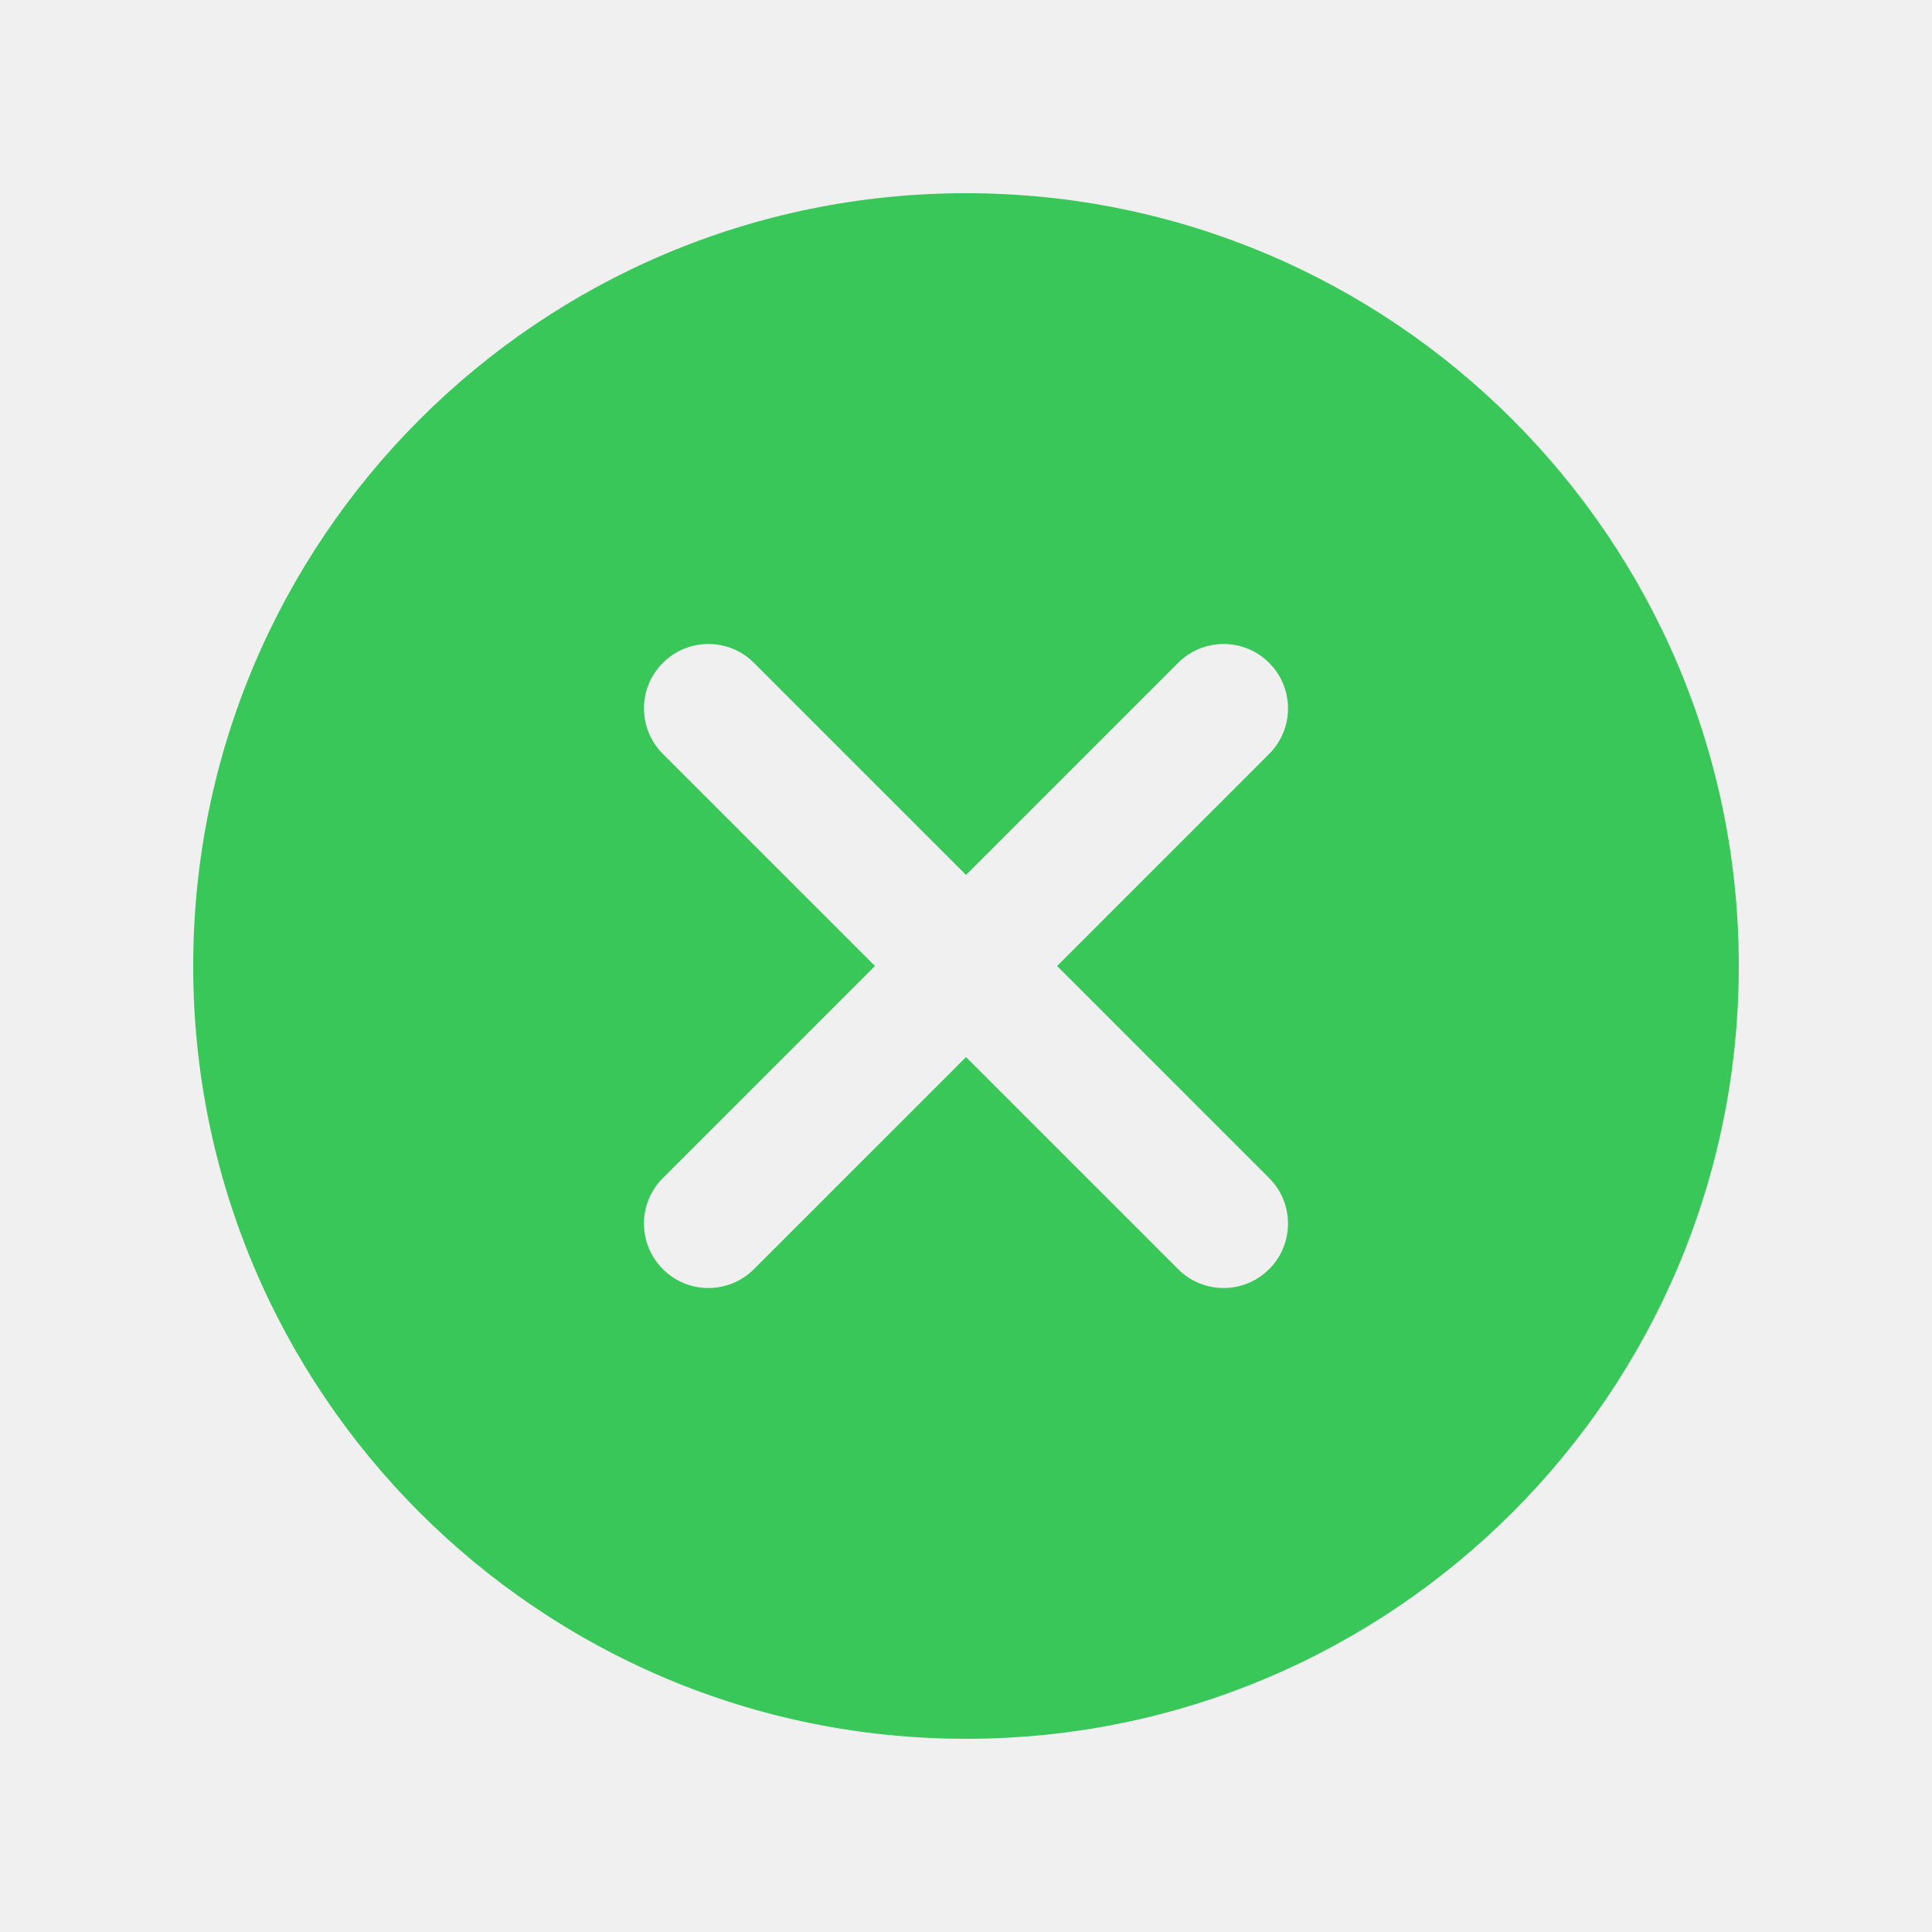
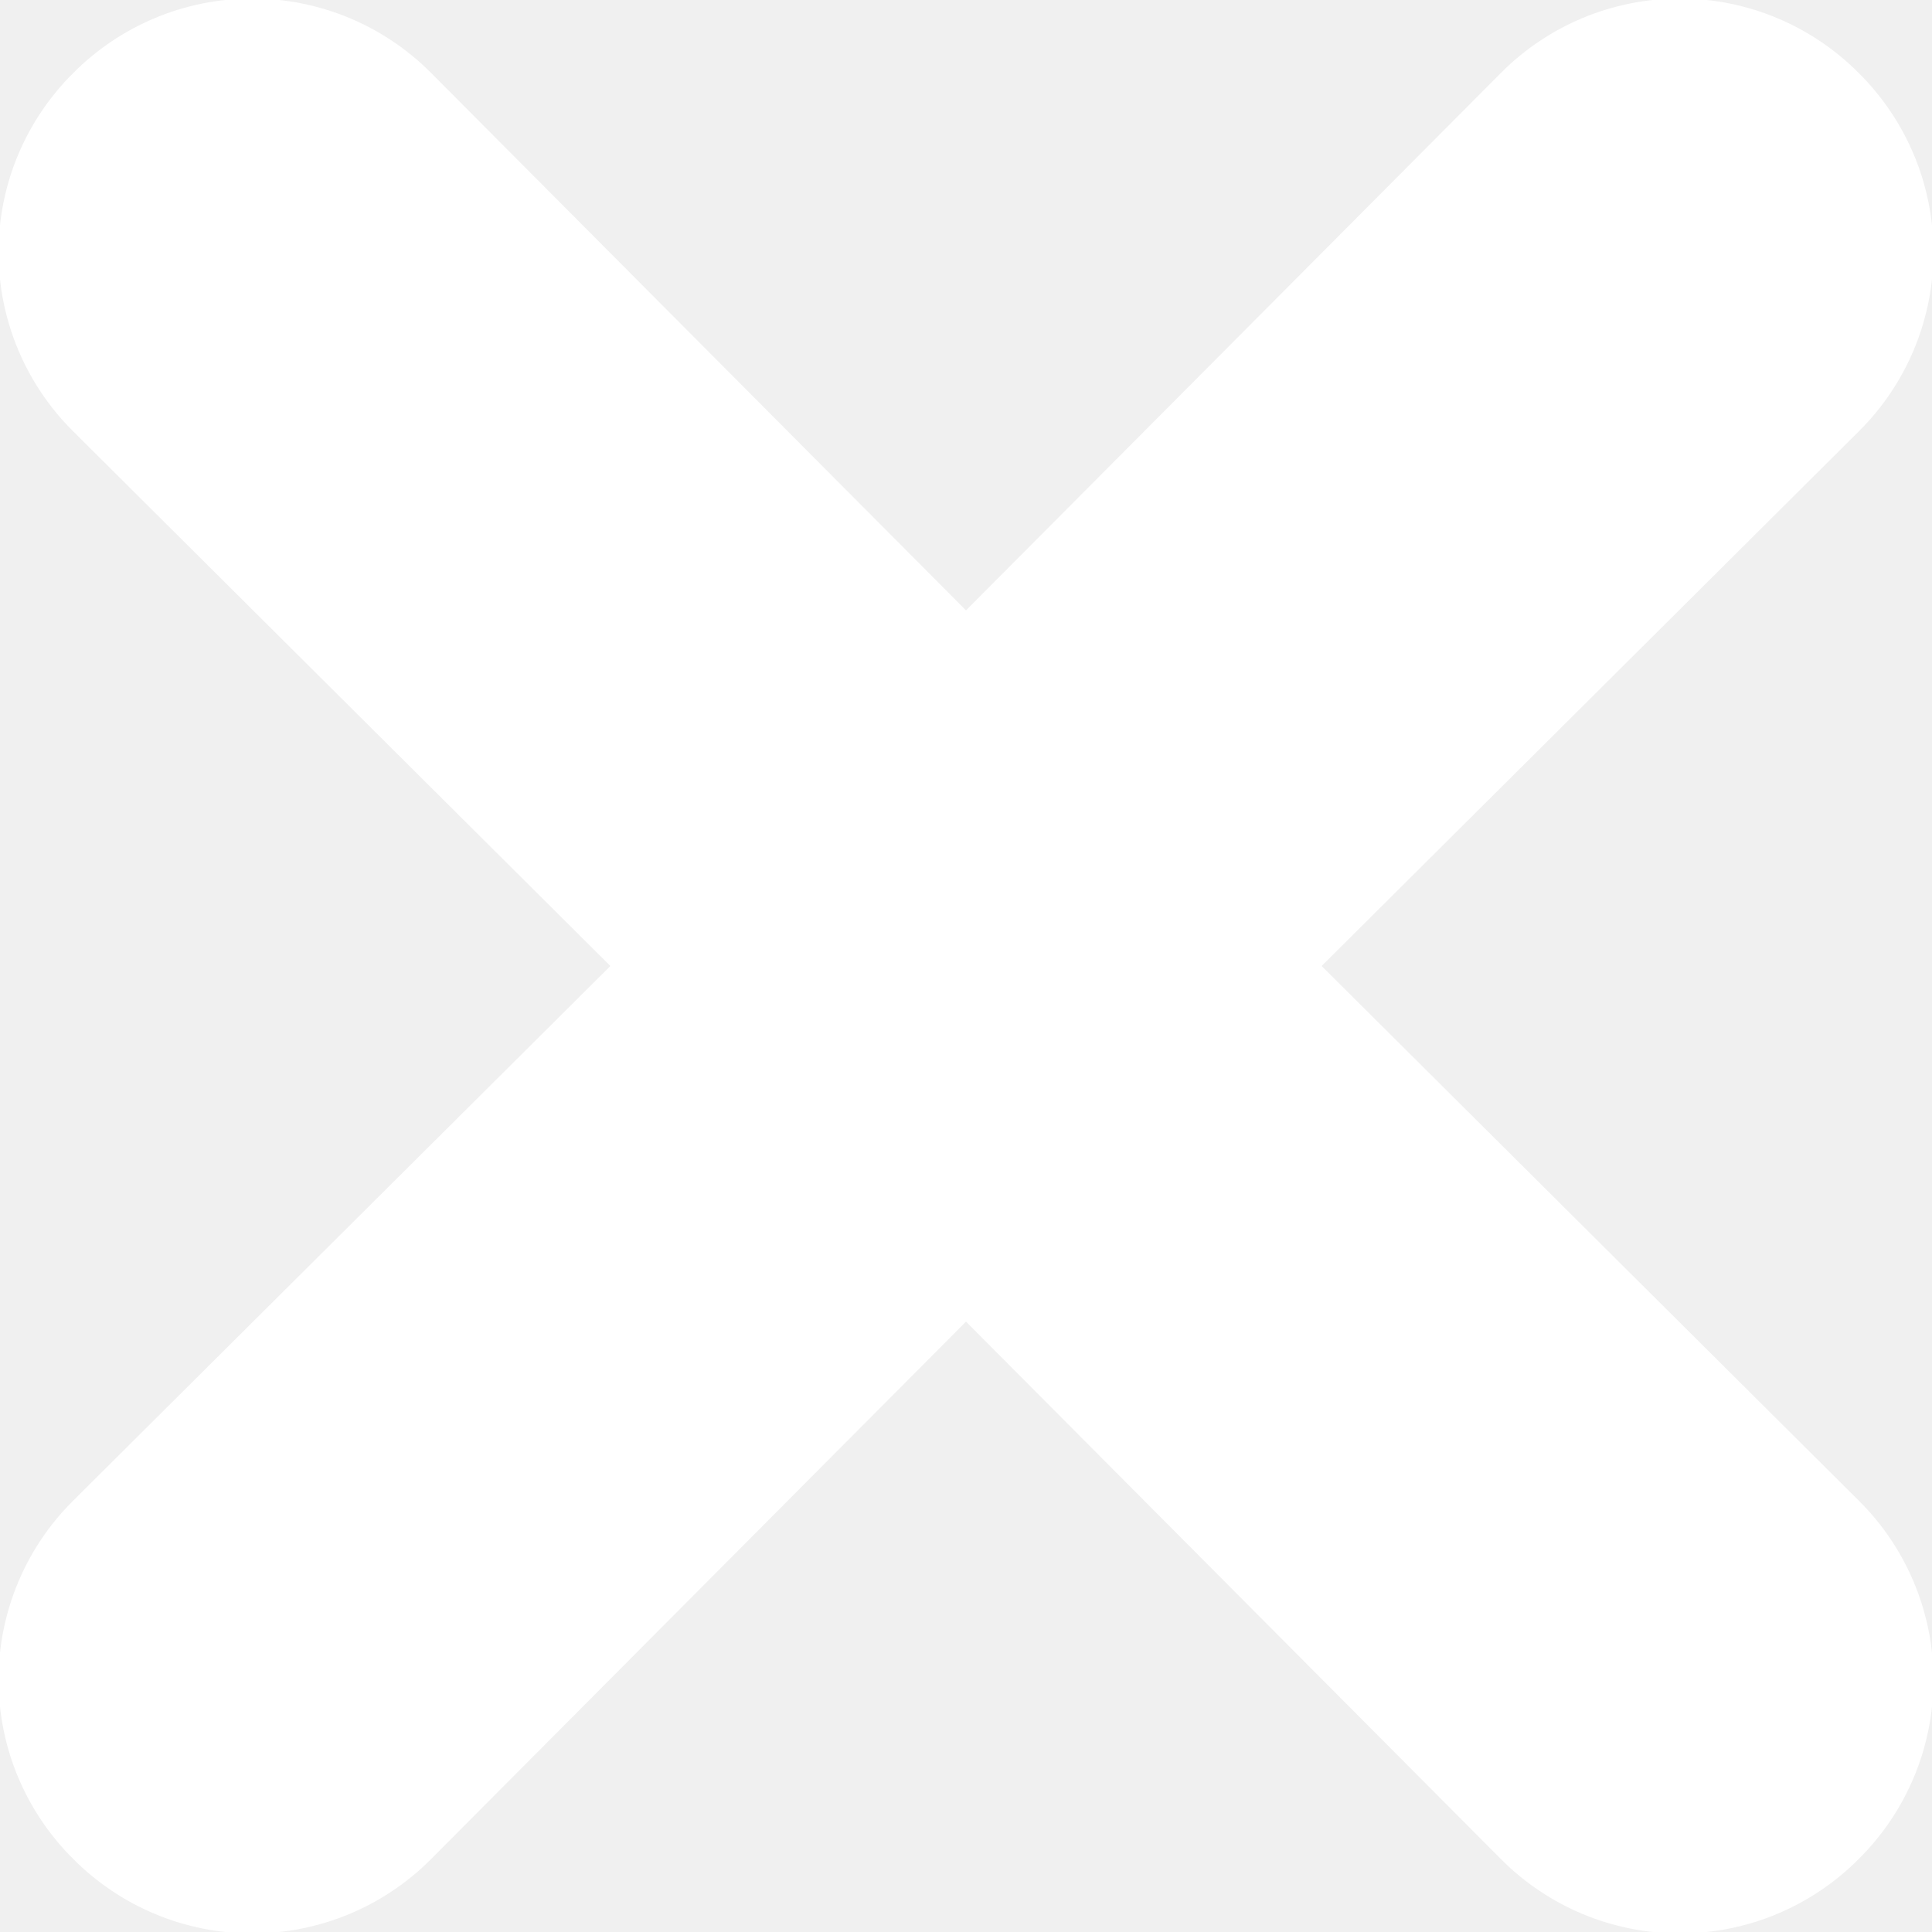
- <svg xmlns="http://www.w3.org/2000/svg" fill="#39c75a" viewBox="0 0 30 30" width="23px" height="23px">
-   <path d="M15,3C8.373,3,3,8.373,3,15c0,6.627,5.373,12,12,12s12-5.373,12-12C27,8.373,21.627,3,15,3z M16.414,15 c0,0,3.139,3.139,3.293,3.293c0.391,0.391,0.391,1.024,0,1.414c-0.391,0.391-1.024,0.391-1.414,0C18.139,19.554,15,16.414,15,16.414 s-3.139,3.139-3.293,3.293c-0.391,0.391-1.024,0.391-1.414,0c-0.391-0.391-0.391-1.024,0-1.414C10.446,18.139,13.586,15,13.586,15 s-3.139-3.139-3.293-3.293c-0.391-0.391-0.391-1.024,0-1.414c0.391-0.391,1.024-0.391,1.414,0C11.861,10.446,15,13.586,15,13.586 s3.139-3.139,3.293-3.293c0.391-0.391,1.024-0.391,1.414,0c0.391,0.391,0.391,1.024,0,1.414C19.554,11.861,16.414,15,16.414,15z" />
+ <svg xmlns="http://www.w3.org/2000/svg" id="Layer_2" data-name="Layer 2" viewBox="0 0 7.66 7.66">
+   <defs>
+     <style>.cls-1{fill:#fff;}</style>
+   </defs>
+   <path class="cls-1" d="M8.46,8.46h0a1,1,0,0,0,0,1.42L10.59,12,8.46,14.12a1,1,0,0,0,0,1.42h0a1,1,0,0,0,1.42,0L12,13.41l2.12,2.13a1,1,0,0,0,1.42,0h0a1,1,0,0,0,0-1.42L13.41,12l2.13-2.12a1,1,0,0,0,0-1.42h0a1,1,0,0,0-1.42,0L12,10.59,9.88,8.46A1,1,0,0,0,8.46,8.46Z" transform="translate(-8.17 -8.17)" />
</svg>
